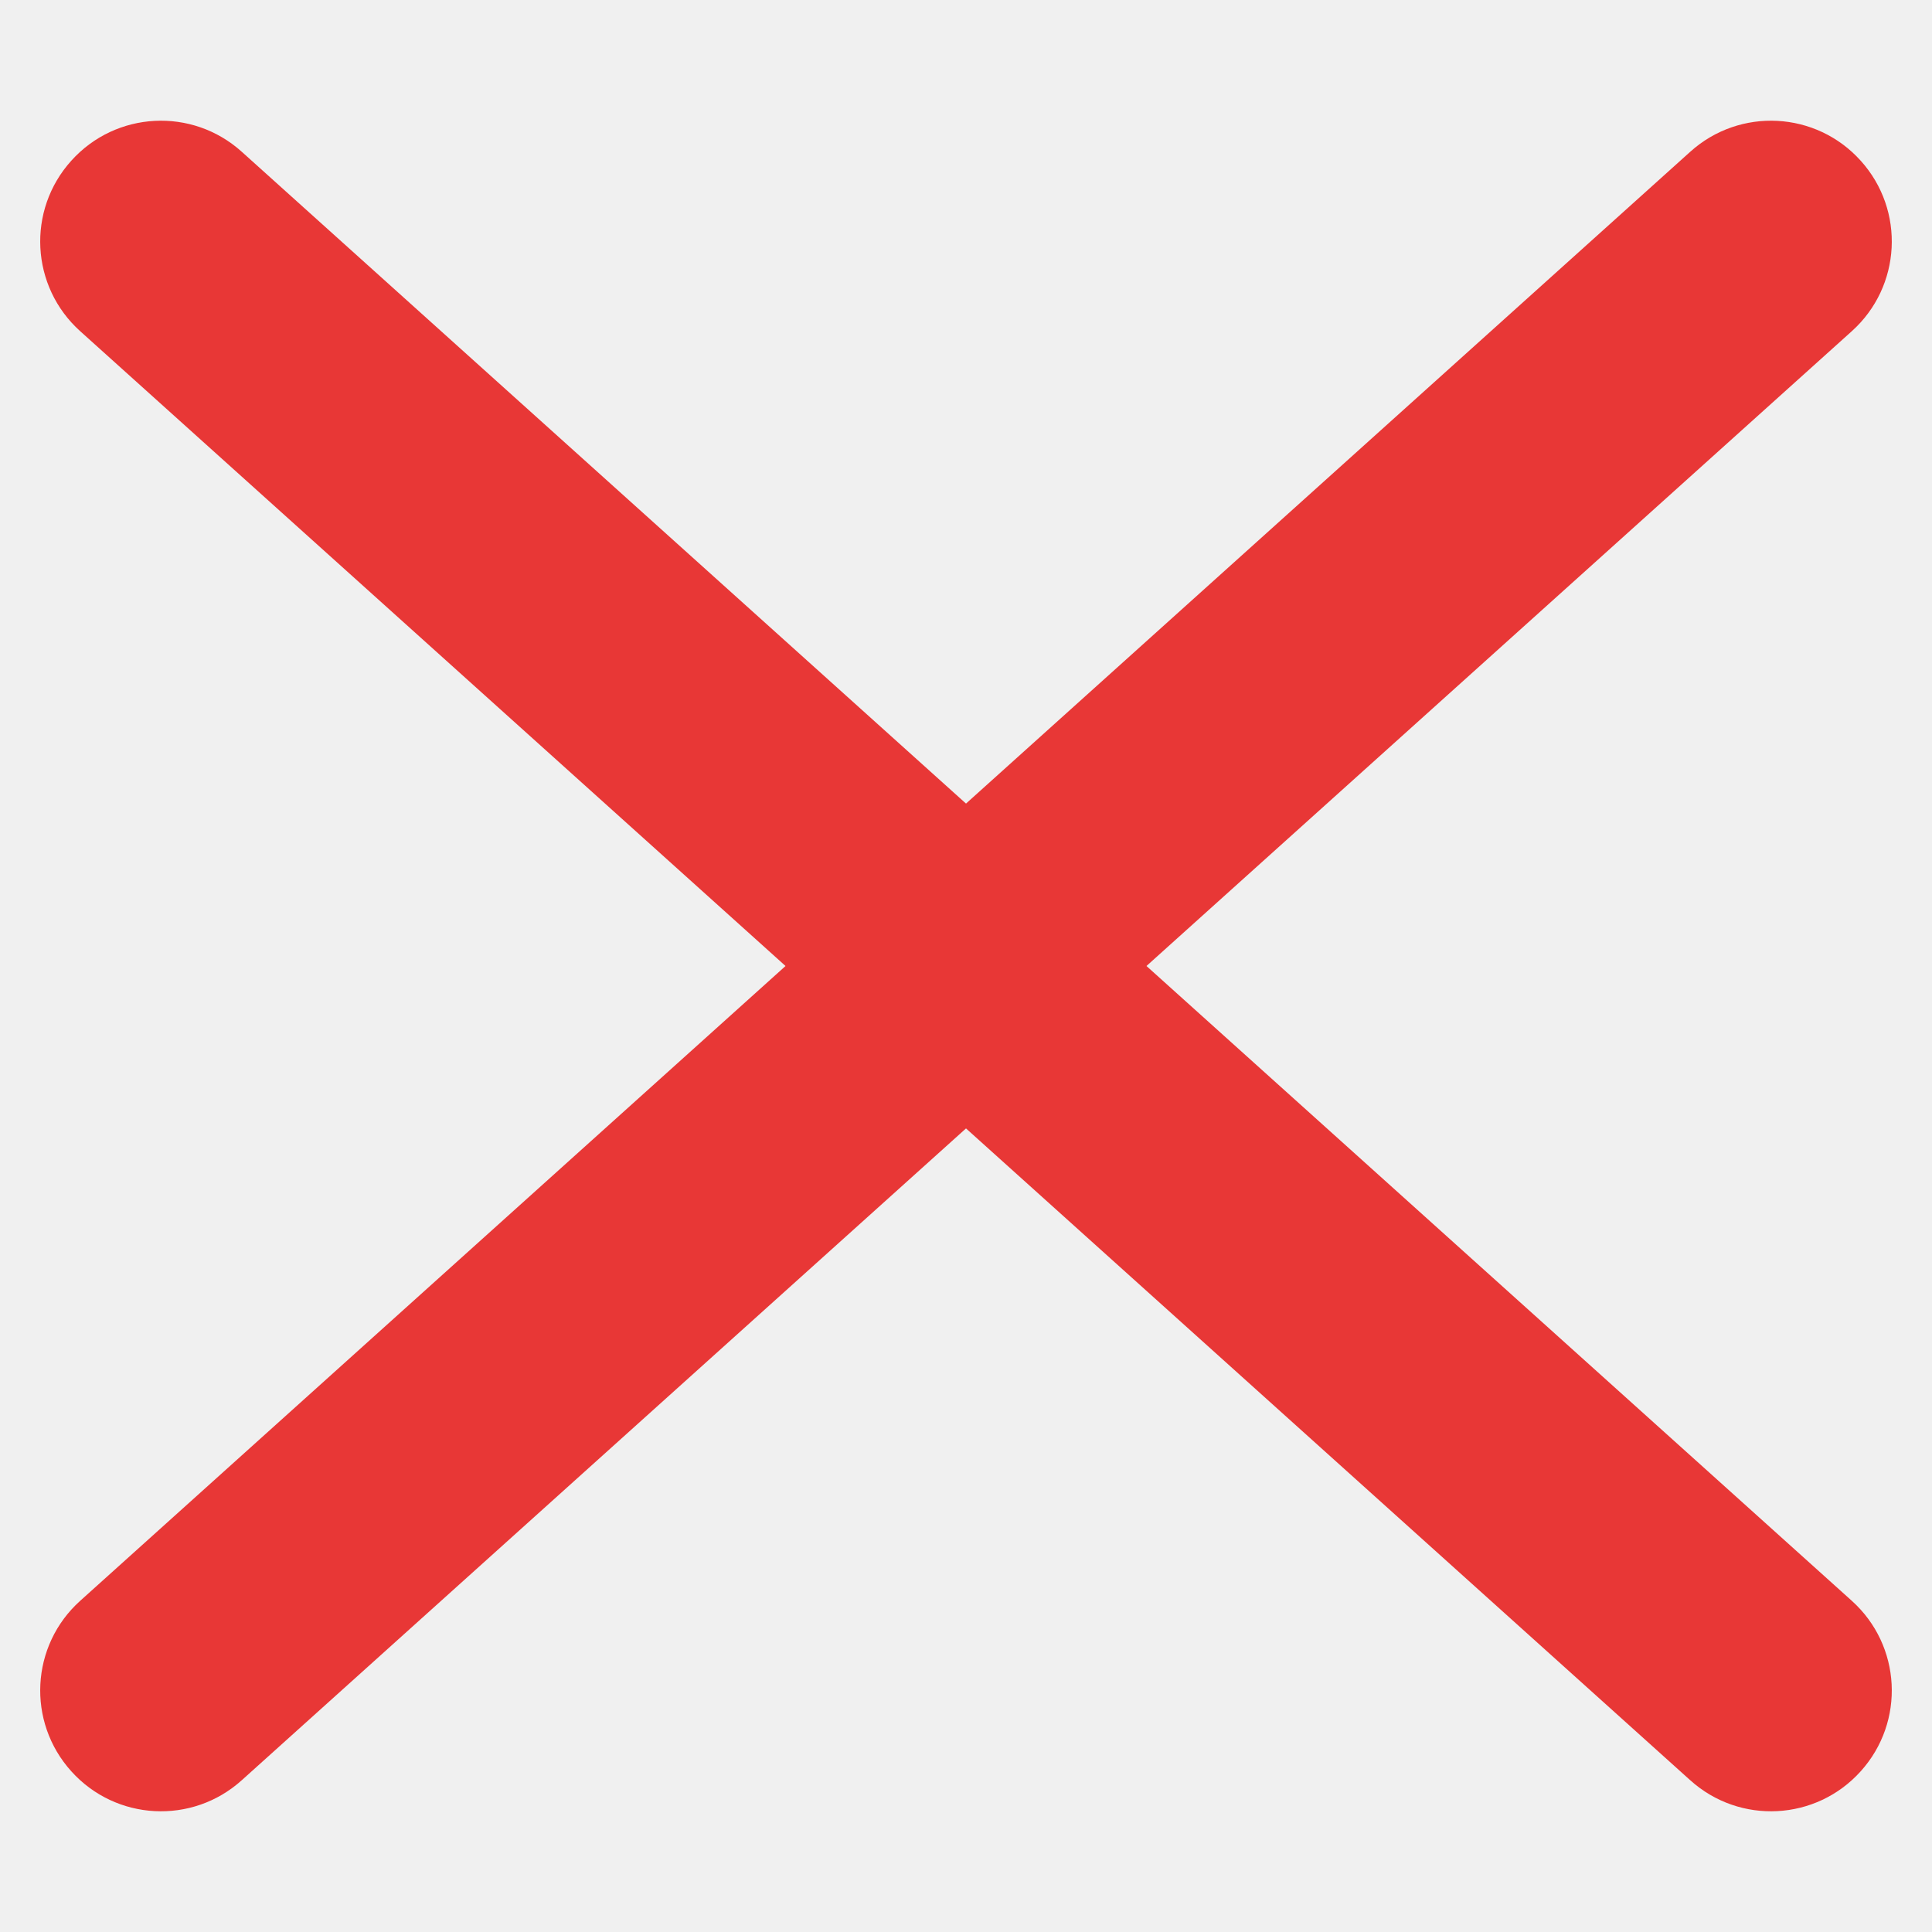
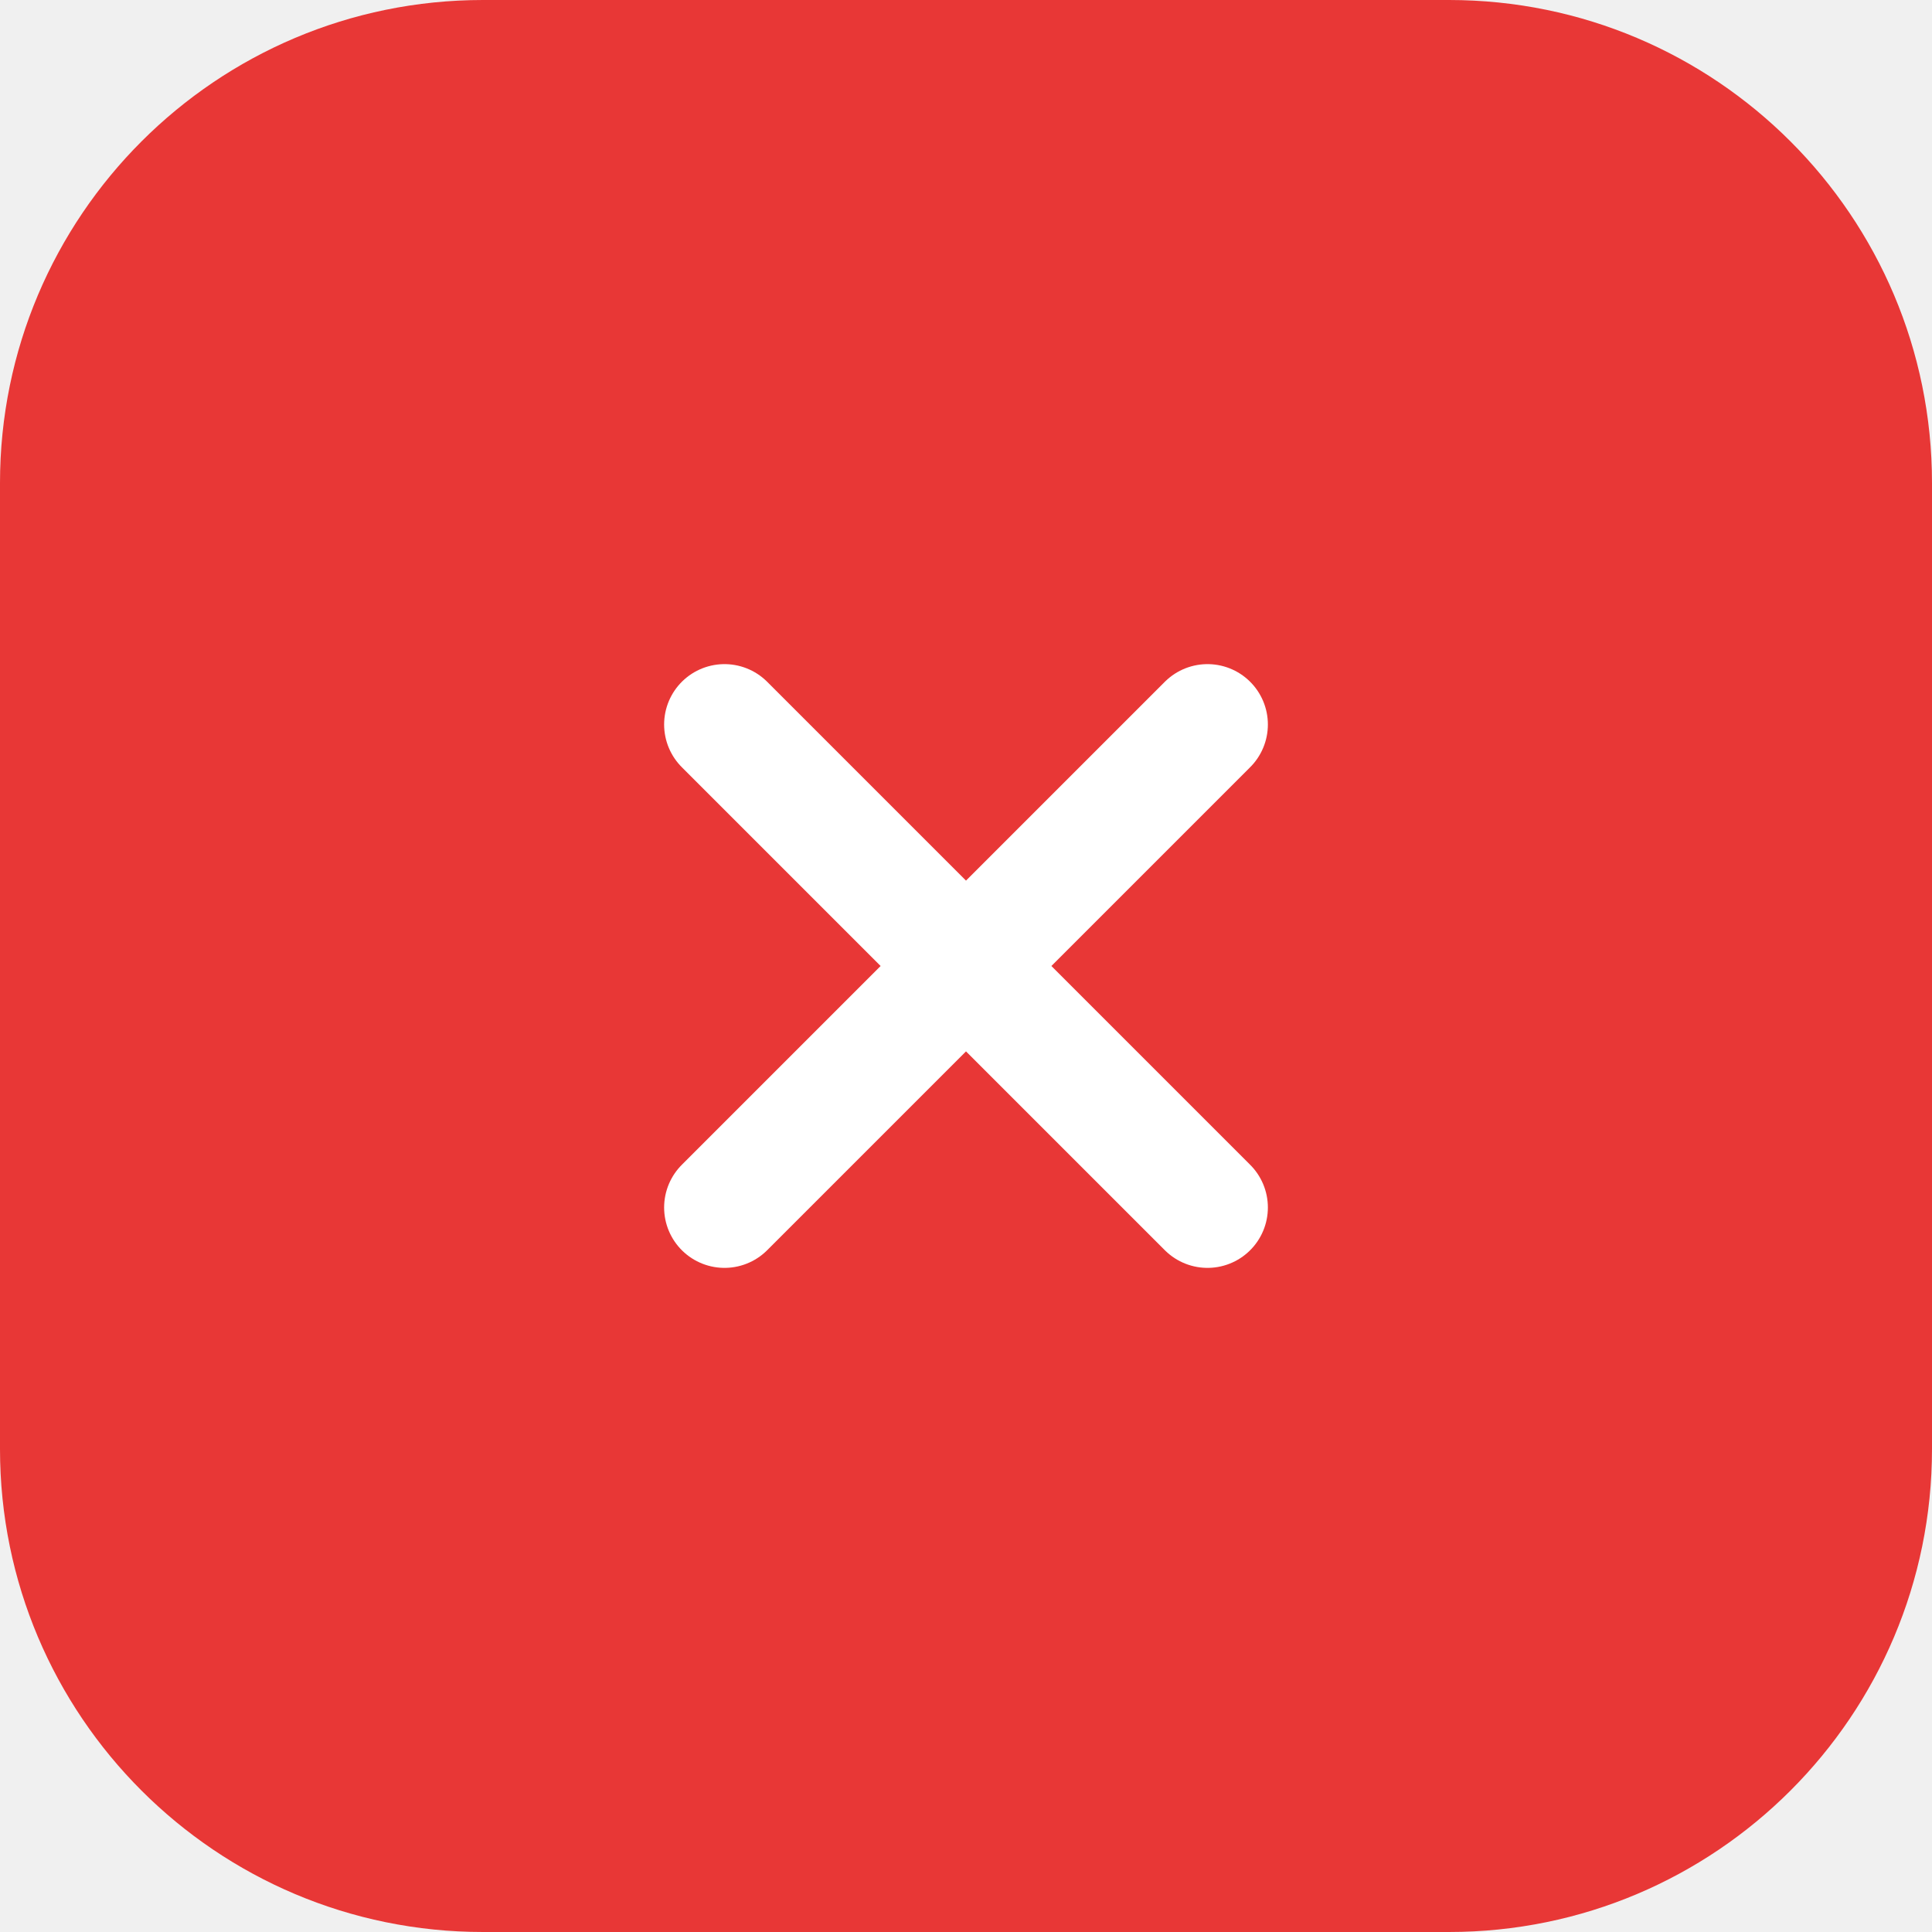
- <svg id="error" viewBox="0 0 12 12">
-   <path fill-rule="evenodd" clip-rule="evenodd" d="M0.443 0.998C0.72 0.69 1.194 0.665 1.502 0.943L11.502 9.943C11.81 10.22 11.835 10.694 11.557 11.002C11.28 11.31 10.806 11.335 10.498 11.057L0.498 2.057C0.19 1.78 0.165 1.306 0.443 0.998Z" fill="#e83736" />
-   <path fill-rule="evenodd" clip-rule="evenodd" d="M11.557 0.998C11.835 1.306 11.81 1.78 11.502 2.057L1.502 11.057C1.194 11.335 0.72 11.31 0.443 11.002C0.165 10.694 0.19 10.22 0.498 9.943L10.498 0.943C10.806 0.665 11.28 0.69 11.557 0.998Z" fill="#e83736" />
+ <svg xmlns="http://www.w3.org/2000/svg" width="24" height="24" viewBox="0 0 24 24" fill="none">
+   <g id="Icon">
+     <rect id="Rectangle 5" width="24" height="24" rx="6" fill="#E83736" />
+     <path id="Close" d="M15 9L9 15M9 9L15 15" stroke="white" stroke-width="1.5" stroke-linecap="round" />
+   </g>
</svg>
